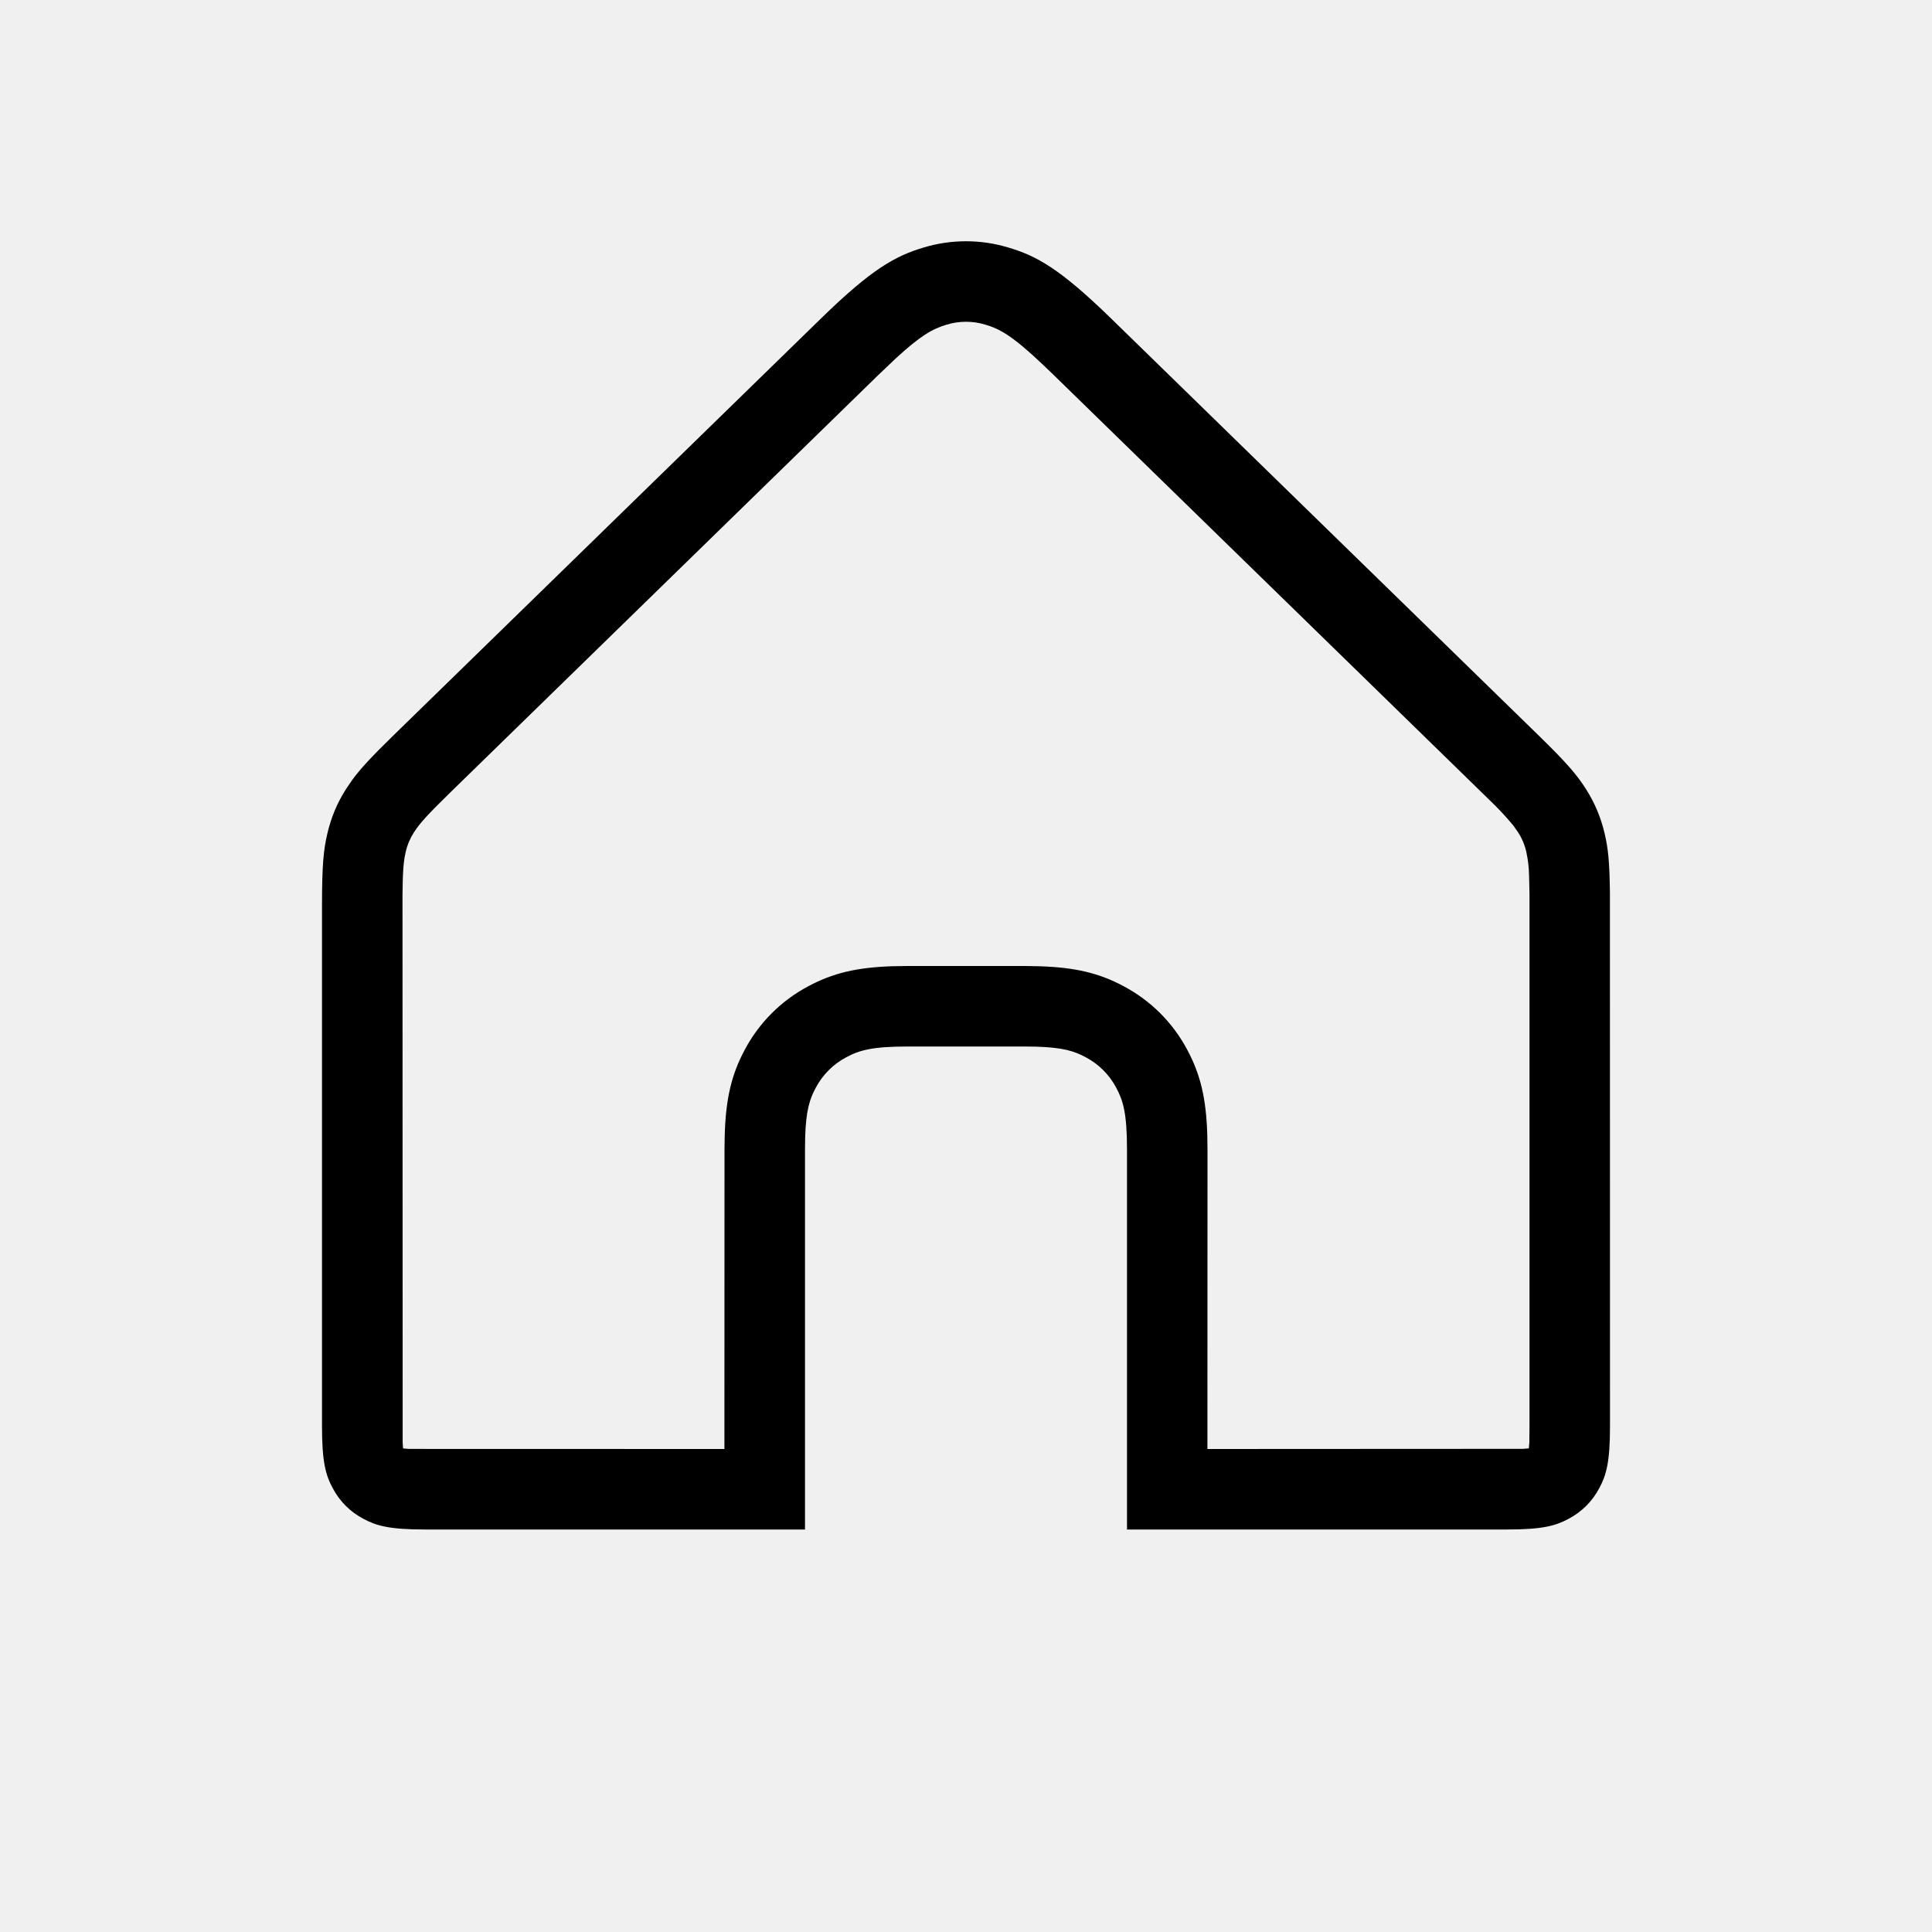
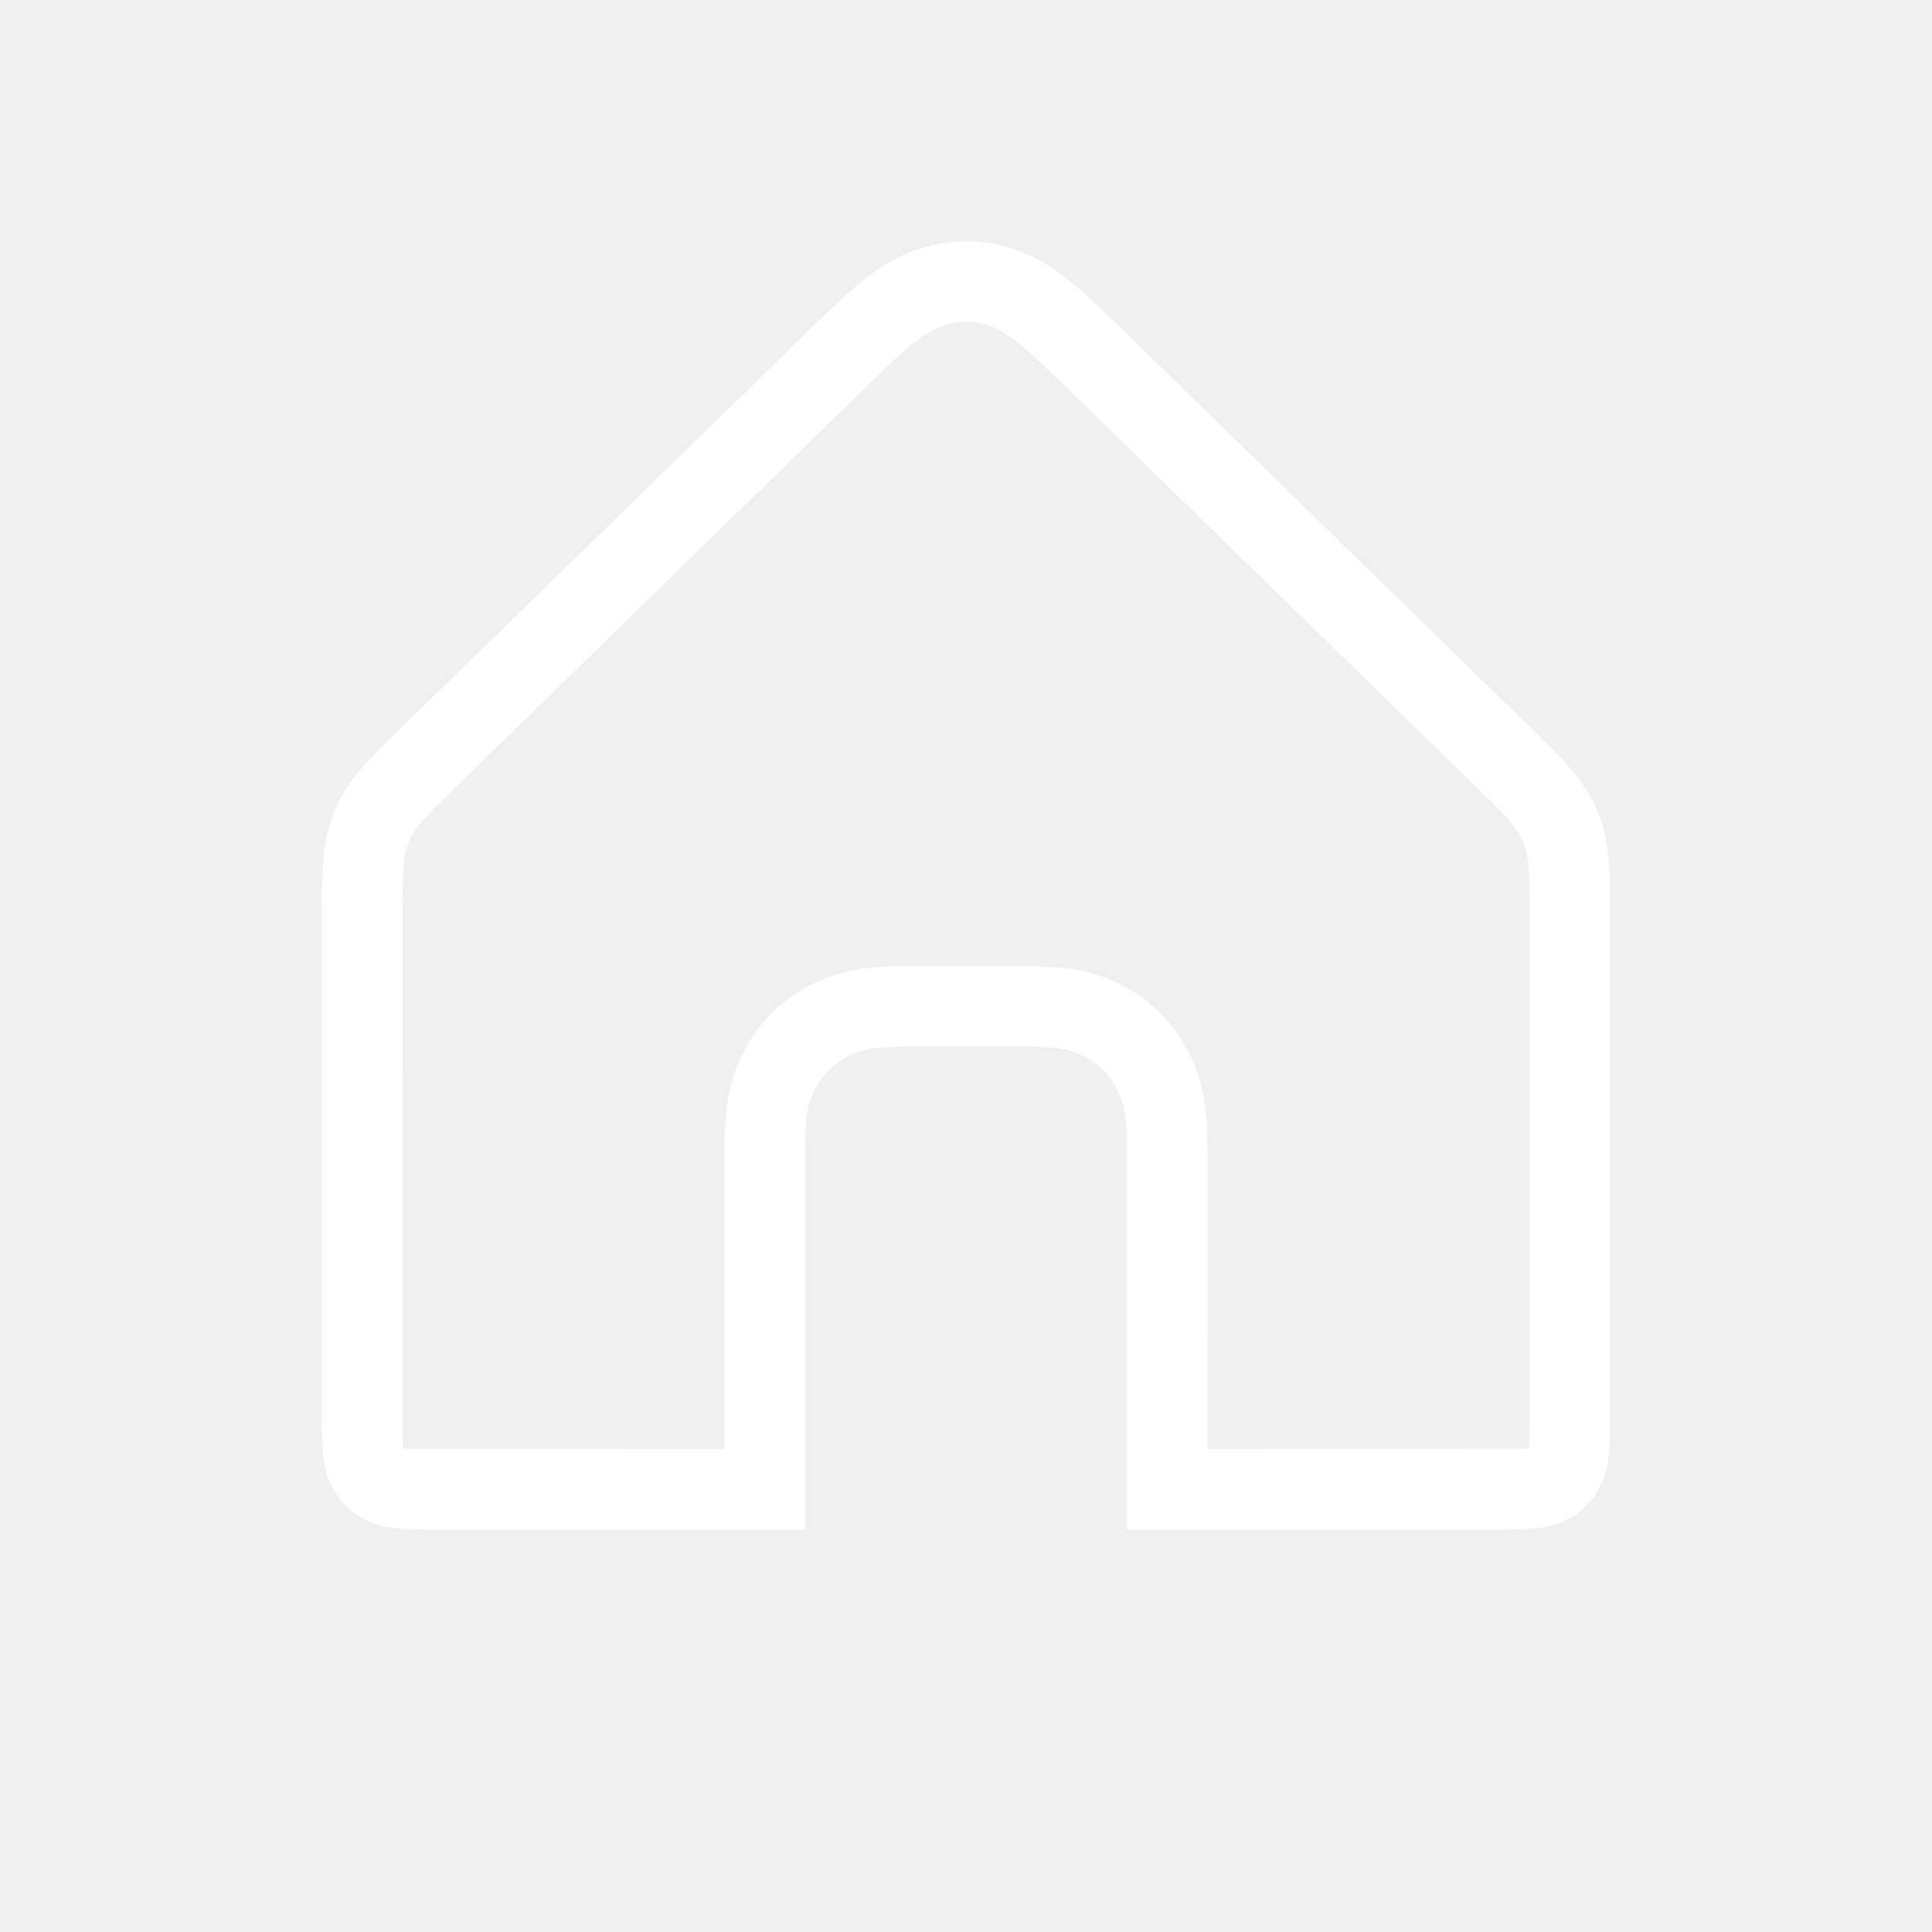
<svg xmlns="http://www.w3.org/2000/svg" width="24" height="24" viewBox="0 0 24 24">
-   <path fill="currentColor" d="M12.527 3.075c.35.104.64.263 1.27.876L19.1 9.123c.374.364.49.505.601.678.11.174.185.351.232.552.042.178.062.34.066.742L20 17.718c0 .446-.046.607-.134.77a.906.906 0 01-.378.378c-.163.088-.324.134-.77.134H14v-4.718c0-.446-.046-.607-.134-.77a.906.906 0 00-.378-.378c-.142-.077-.284-.122-.616-.132L12.718 13h-1.436c-.446 0-.607.046-.77.134a.906.906 0 00-.378.378c-.077.142-.122.284-.132.616l-.002.154V19H5.282c-.446 0-.607-.046-.77-.134a.906.906 0 01-.378-.378c-.088-.163-.134-.324-.134-.77v-6.462c0-.522.02-.703.067-.903.047-.2.121-.378.232-.552l.077-.113c.098-.134.233-.282.524-.565l5.304-5.172c.629-.613.92-.772 1.269-.876a1.82 1.82 0 011.054 0zm-.286.958a.825.825 0 00-.482 0c-.18.054-.326.139-.63.418l-.227.216L5.598 9.84c-.3.293-.385.39-.456.5a.76.76 0 00-.102.242c-.026.112-.037.224-.04.531l.002 6.807.005.073.074.006L8.999 18 9 14.268l.003-.17c.013-.448.083-.749.249-1.058a1.9 1.9 0 01.788-.788c.306-.164.6-.234 1.043-.249l.199-.003h1.45l.17.003c.448.013.749.083 1.058.249.337.18.608.45.788.788.164.306.234.6.249 1.043l.003.199L14.999 18l3.92-.002.073-.006.006-.073.002-.2v-6.615l-.005-.218a1.494 1.494 0 00-.035-.305.747.747 0 00-.102-.242l-.059-.084a3.571 3.571 0 00-.294-.315l-5.407-5.273c-.425-.414-.604-.545-.798-.615l-.06-.019z" />
+   <path fill="#fff" d="M12.527 3.075c.35.104.64.263 1.27.876L19.1 9.123c.374.364.49.505.601.678.11.174.185.351.232.552.042.178.062.34.066.742L20 17.718c0 .446-.046.607-.134.77a.906.906 0 01-.378.378c-.163.088-.324.134-.77.134H14v-4.718c0-.446-.046-.607-.134-.77a.906.906 0 00-.378-.378c-.142-.077-.284-.122-.616-.132L12.718 13h-1.436c-.446 0-.607.046-.77.134a.906.906 0 00-.378.378c-.077.142-.122.284-.132.616l-.002.154V19H5.282c-.446 0-.607-.046-.77-.134a.906.906 0 01-.378-.378c-.088-.163-.134-.324-.134-.77v-6.462c0-.522.02-.703.067-.903.047-.2.121-.378.232-.552l.077-.113c.098-.134.233-.282.524-.565l5.304-5.172c.629-.613.92-.772 1.269-.876a1.82 1.82 0 011.054 0zm-.286.958a.825.825 0 00-.482 0c-.18.054-.326.139-.63.418l-.227.216L5.598 9.84c-.3.293-.385.39-.456.5a.76.76 0 00-.102.242c-.026.112-.037.224-.04.531l.002 6.807.005.073.074.006L8.999 18 9 14.268l.003-.17c.013-.448.083-.749.249-1.058a1.9 1.9 0 01.788-.788c.306-.164.6-.234 1.043-.249l.199-.003h1.45l.17.003c.448.013.749.083 1.058.249.337.18.608.45.788.788.164.306.234.6.249 1.043l.003.199L14.999 18l3.92-.002.073-.006.006-.073.002-.2v-6.615l-.005-.218a1.494 1.494 0 00-.035-.305.747.747 0 00-.102-.242l-.059-.084a3.571 3.571 0 00-.294-.315l-5.407-5.273c-.425-.414-.604-.545-.798-.615l-.06-.019z" />
</svg>
